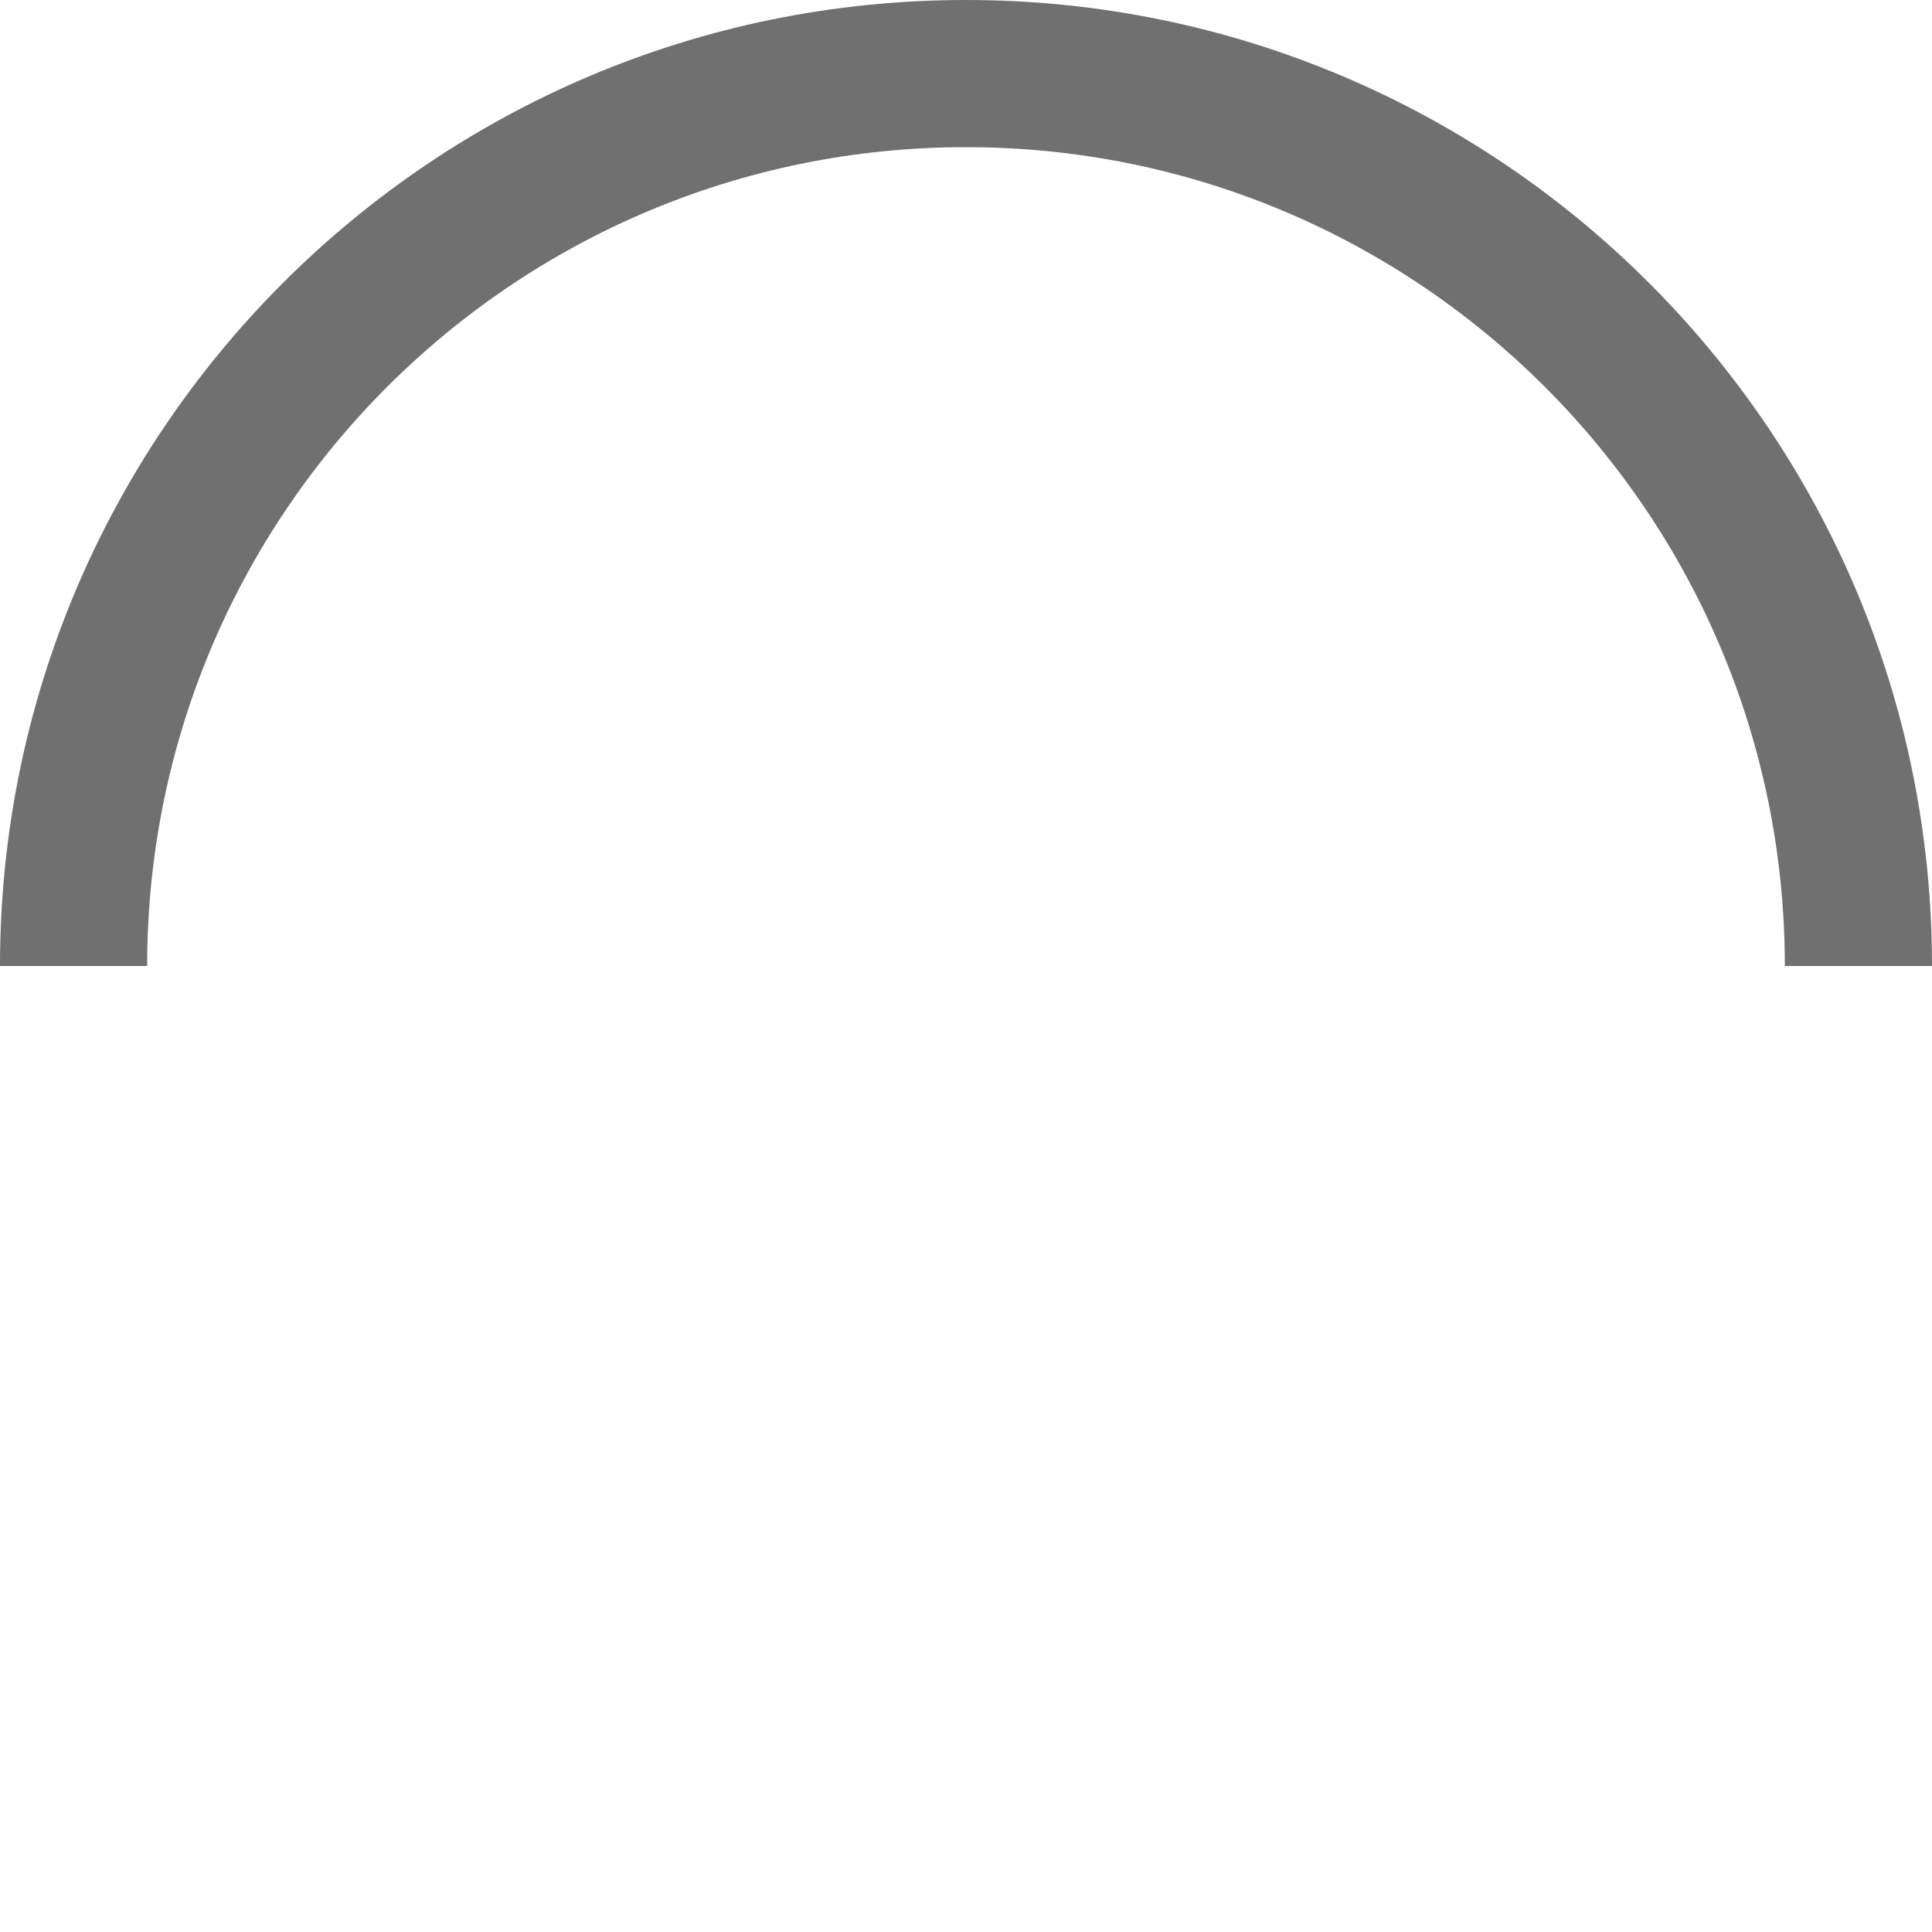
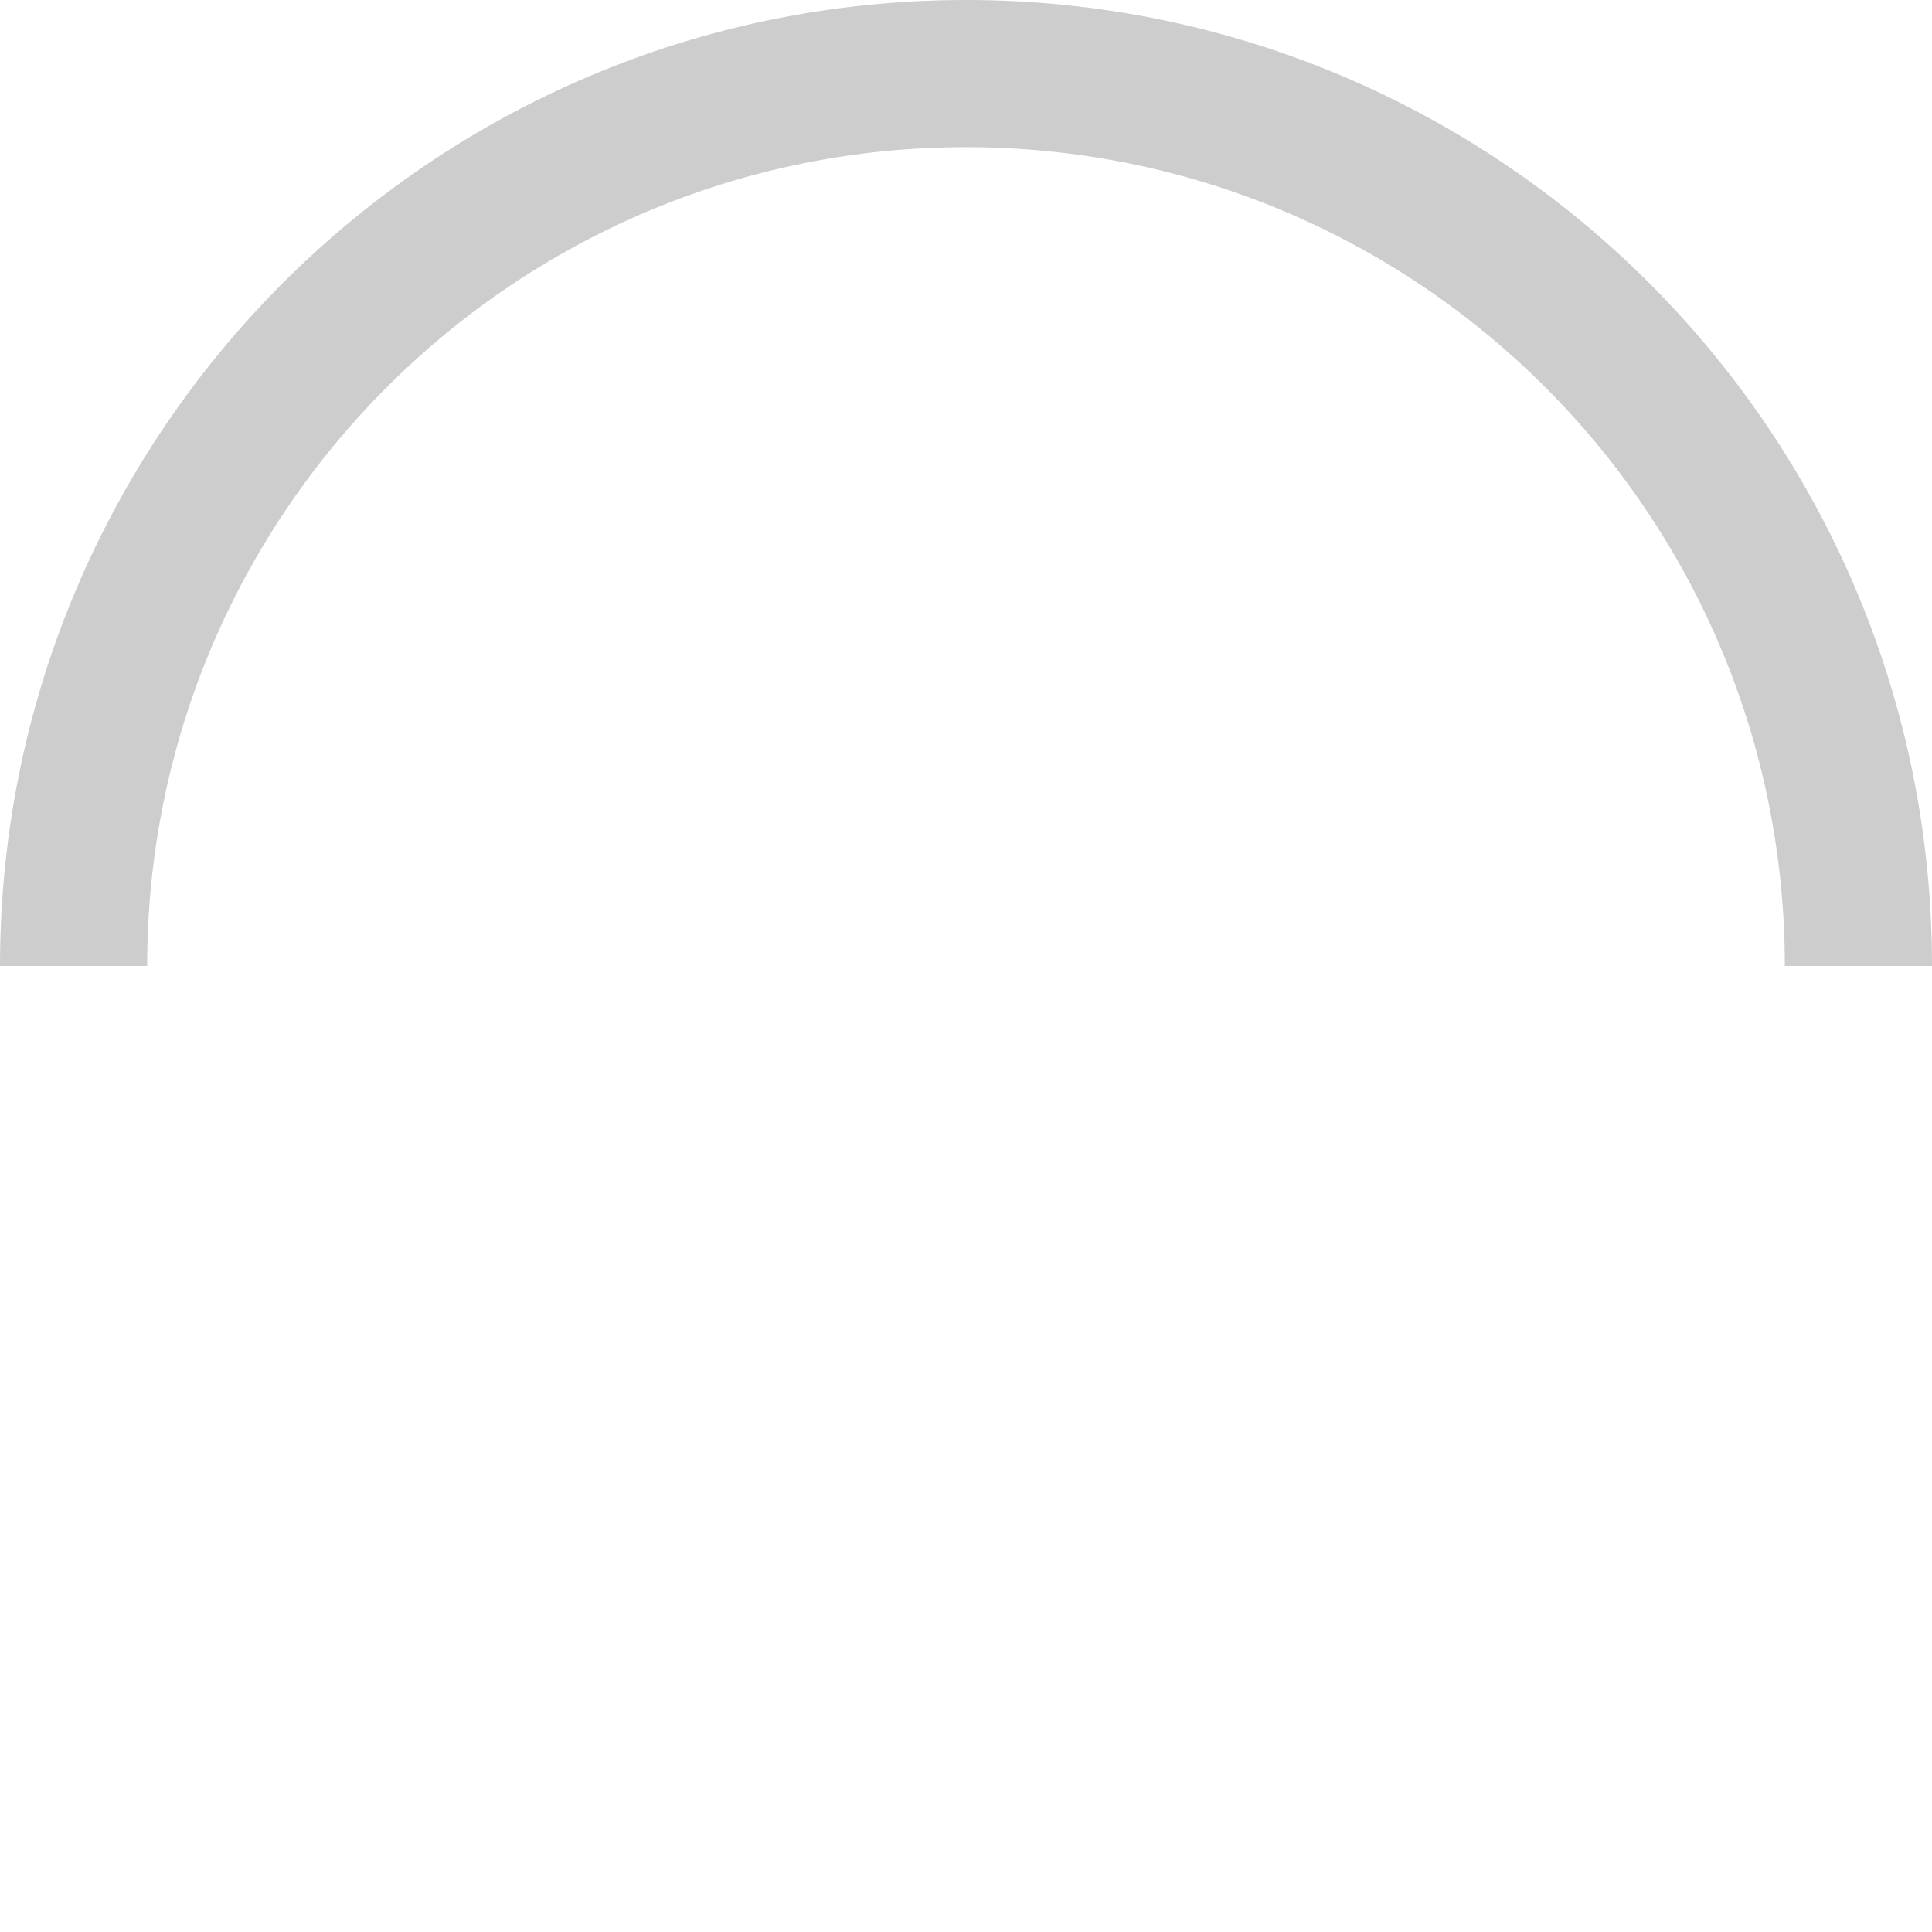
<svg xmlns="http://www.w3.org/2000/svg" version="1.0" viewBox="0 0 128 128" xml:space="preserve">
  <g>
-     <path d="M64 9.75A54.25 54.25 0 0 0 9.75 64H0a64 64 0 0 1 128 0h-9.75A54.25 54.25 0 0 0 64 9.75z" fill="#707070" />
+     <path d="M64 9.75A54.25 54.25 0 0 0 9.75 64H0a64 64 0 0 1 128 0h-9.75A54.25 54.25 0 0 0 64 9.75z" fill="#CDCDCD" />
    <animateTransform attributeName="transform" type="rotate" from="0 64 64" to="360 64 64" dur="1200ms" repeatCount="indefinite" />
  </g>
</svg>
